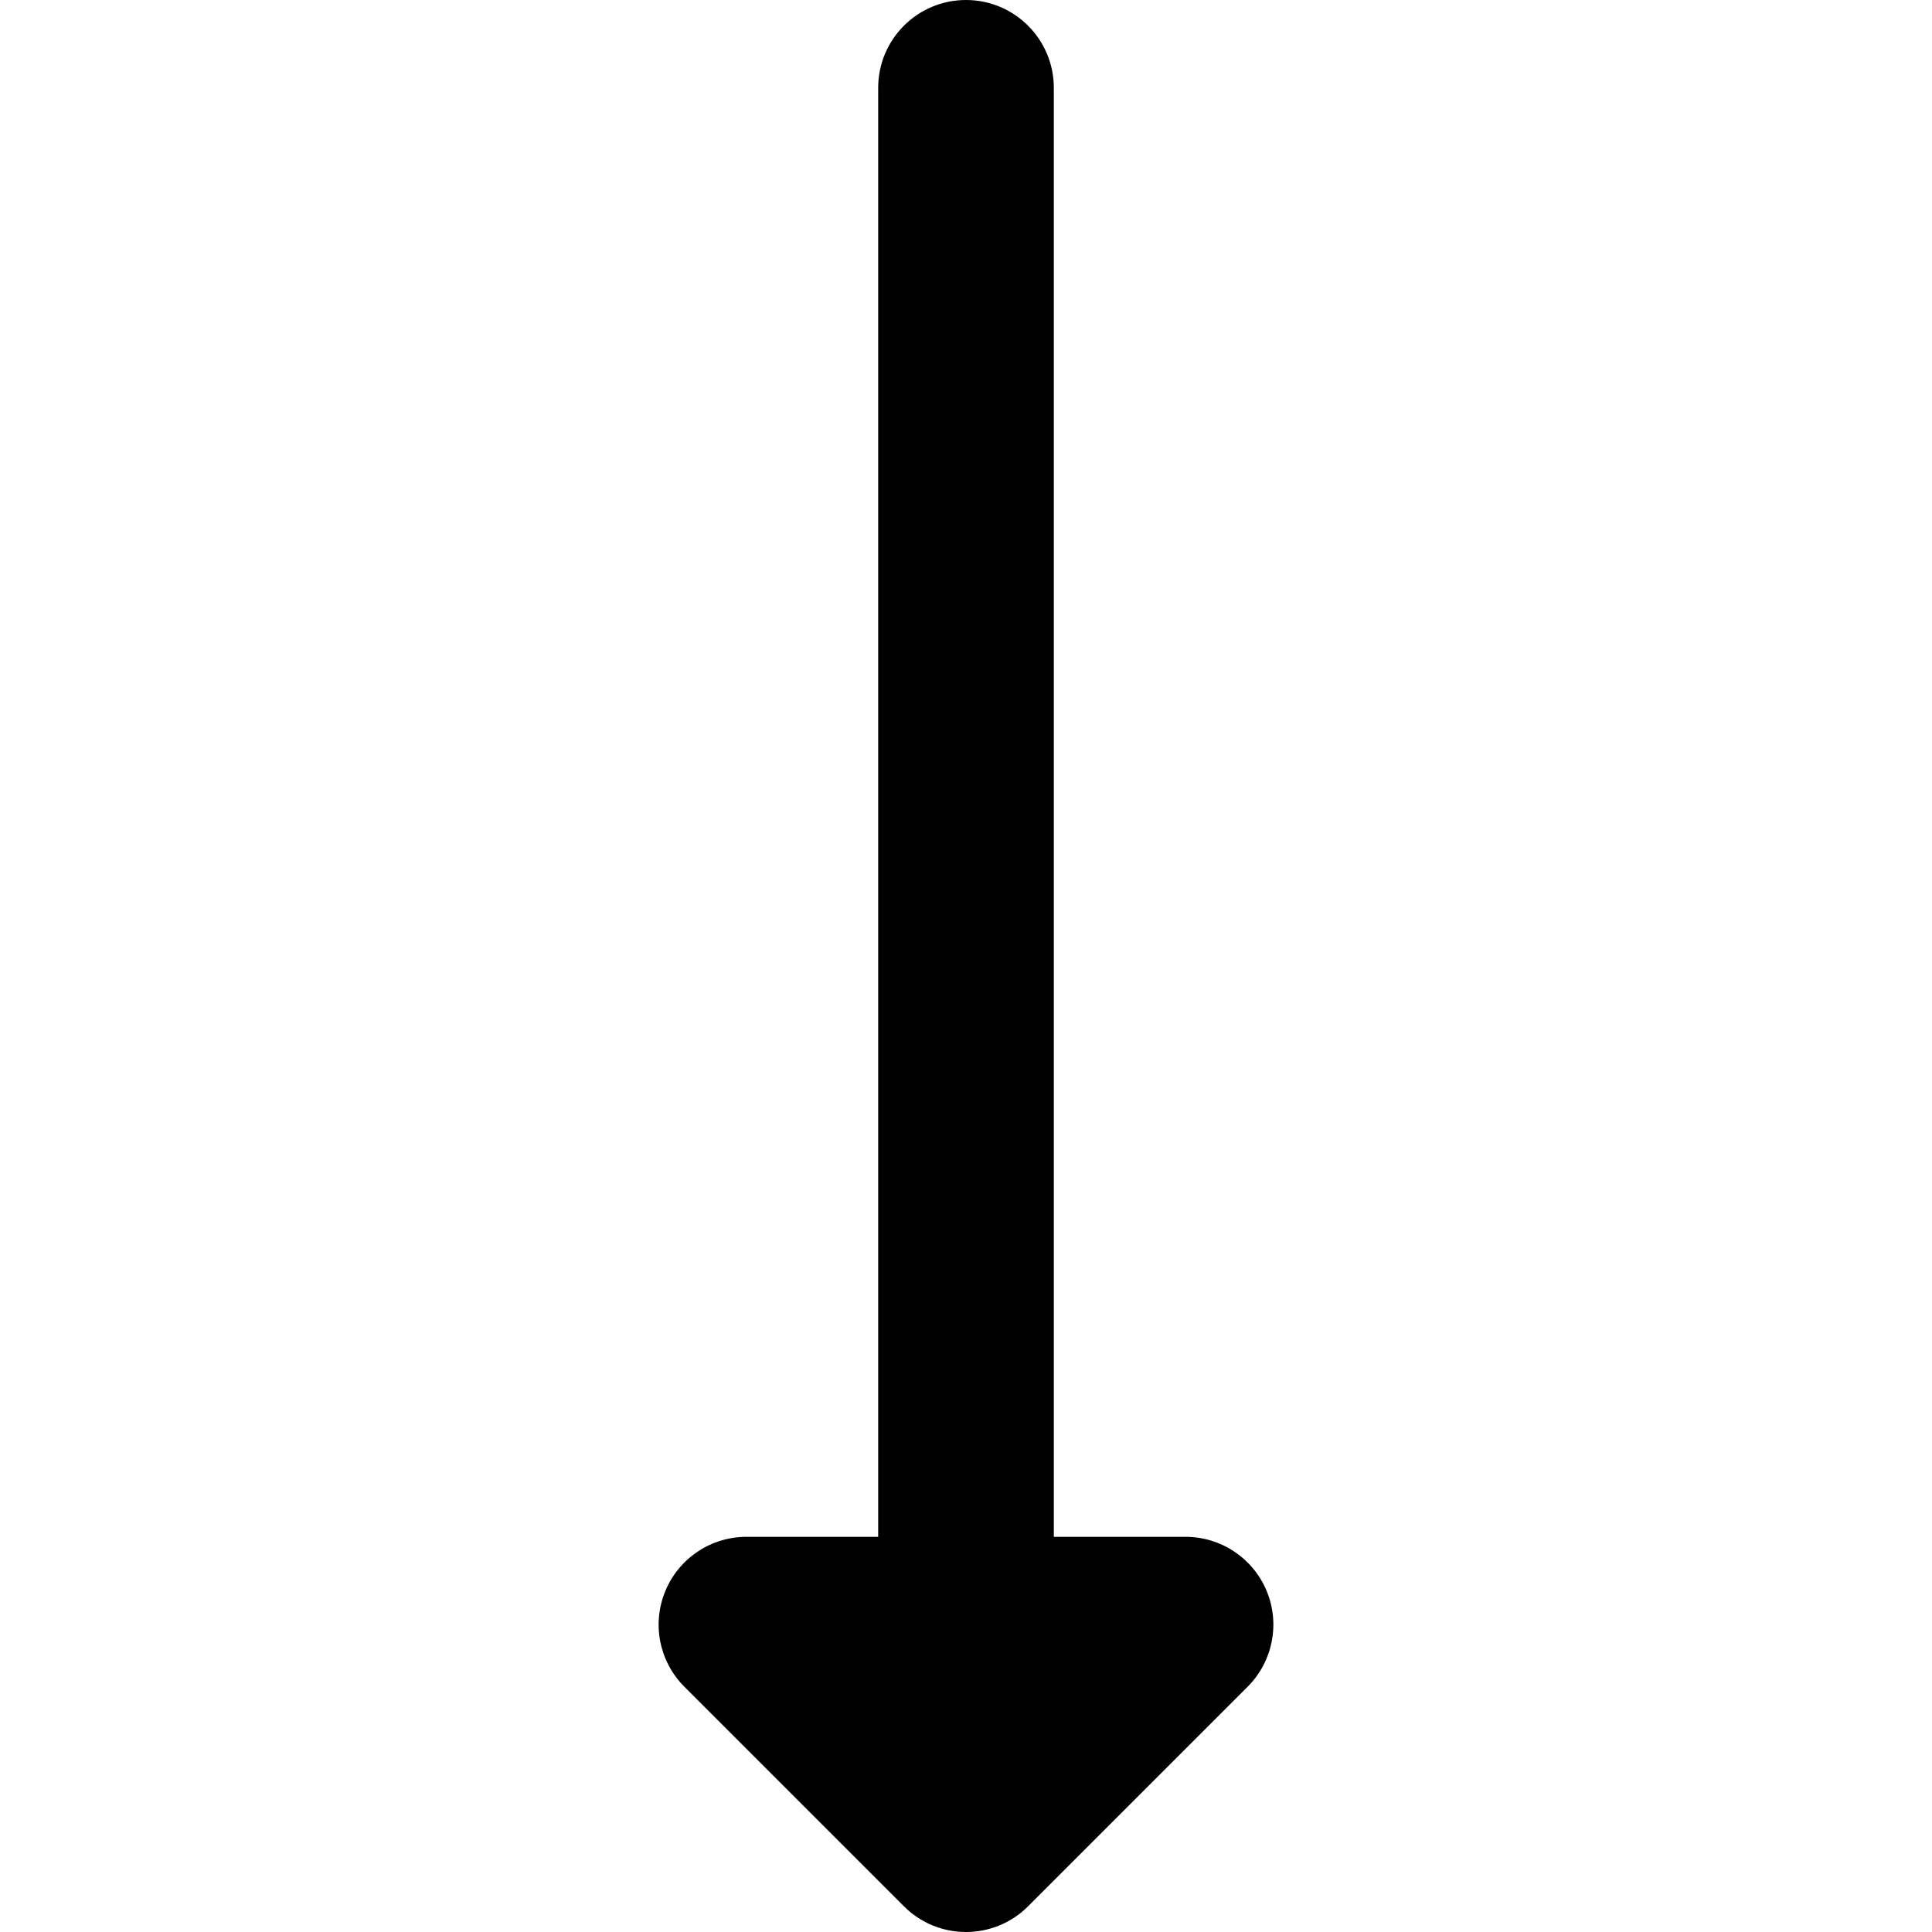
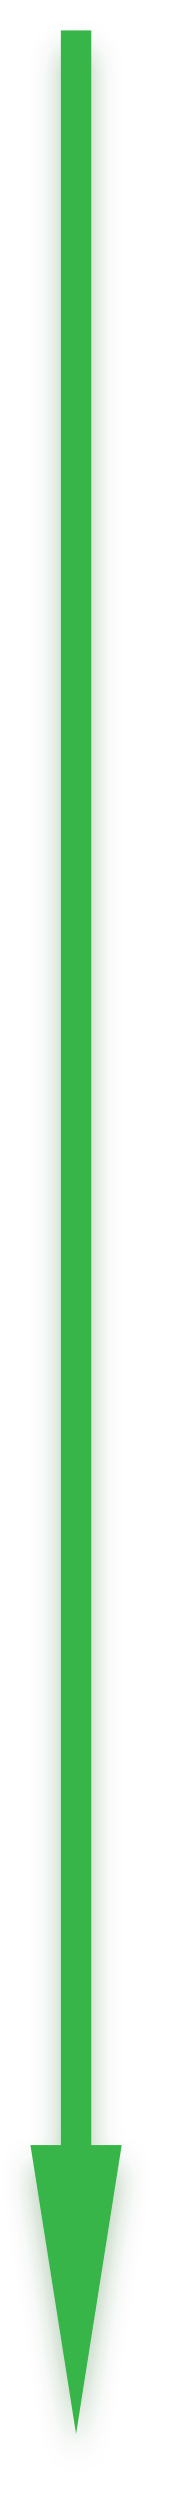
- <svg xmlns="http://www.w3.org/2000/svg" version="1.1" id="Layer_1" x="0px" y="0px" viewBox="0 0 330 330" style="enable-background:new 0 0 330 330;" xml:space="preserve">
-   <path id="XMLID_24_" d="M216.358,271.76c-2.322-5.605-7.792-9.26-13.858-9.26H180V15c0-8.284-6.716-15-15-15  c-8.284,0-15,6.716-15,15v247.5h-22.5c-6.067,0-11.537,3.655-13.858,9.26c-2.321,5.605-1.038,12.057,3.252,16.347l37.5,37.5  C157.322,328.536,161.161,330,165,330s7.678-1.464,10.607-4.394l37.5-37.5C217.396,283.816,218.68,277.365,216.358,271.76z" />
-   <g>
- </g>
-   <g>
- </g>
-   <g>
- </g>
-   <g>
- </g>
-   <g>
- </g>
-   <g>
- </g>
-   <g>
- </g>
-   <g>
- </g>
-   <g>
- </g>
-   <g>
- </g>
-   <g>
- </g>
-   <g>
- </g>
-   <g>
- </g>
-   <g>
- </g>
-   <g>
- </g>
+ <svg xmlns="http://www.w3.org/2000/svg" width="37px" height="493px">
+   <defs>
+     <filter filterUnits="userSpaceOnUse" id="Filter_0" x="0px" y="0px" width="37px" height="493px">
+       <feOffset in="SourceAlpha" dx="0" dy="4" />
+       <feGaussianBlur result="blurOut" stdDeviation="2.828" />
+       <feFlood flood-color="rgb(6, 77, 16)" result="floodOut" />
+       <feComposite operator="atop" in="floodOut" in2="blurOut" />
+       <feComponentTransfer>
+         <feFuncA type="linear" slope="0.3" />
+       </feComponentTransfer>
+       <feMerge>
+         <feMergeNode />
+         <feMergeNode in="SourceGraphic" />
+       </feMerge>
+     </filter>
+   </defs>
+   <g filter="url(#Filter_0)">
+     <path fill-rule="evenodd" fill="rgb(57, 181, 74)" d="M12.000,6.000 L18.000,6.000 L18.000,423.006 L24.000,423.006 L15.000,480.000 L6.000,423.006 L12.000,423.006 L12.000,6.000 Z" />
+   </g>
</svg>
